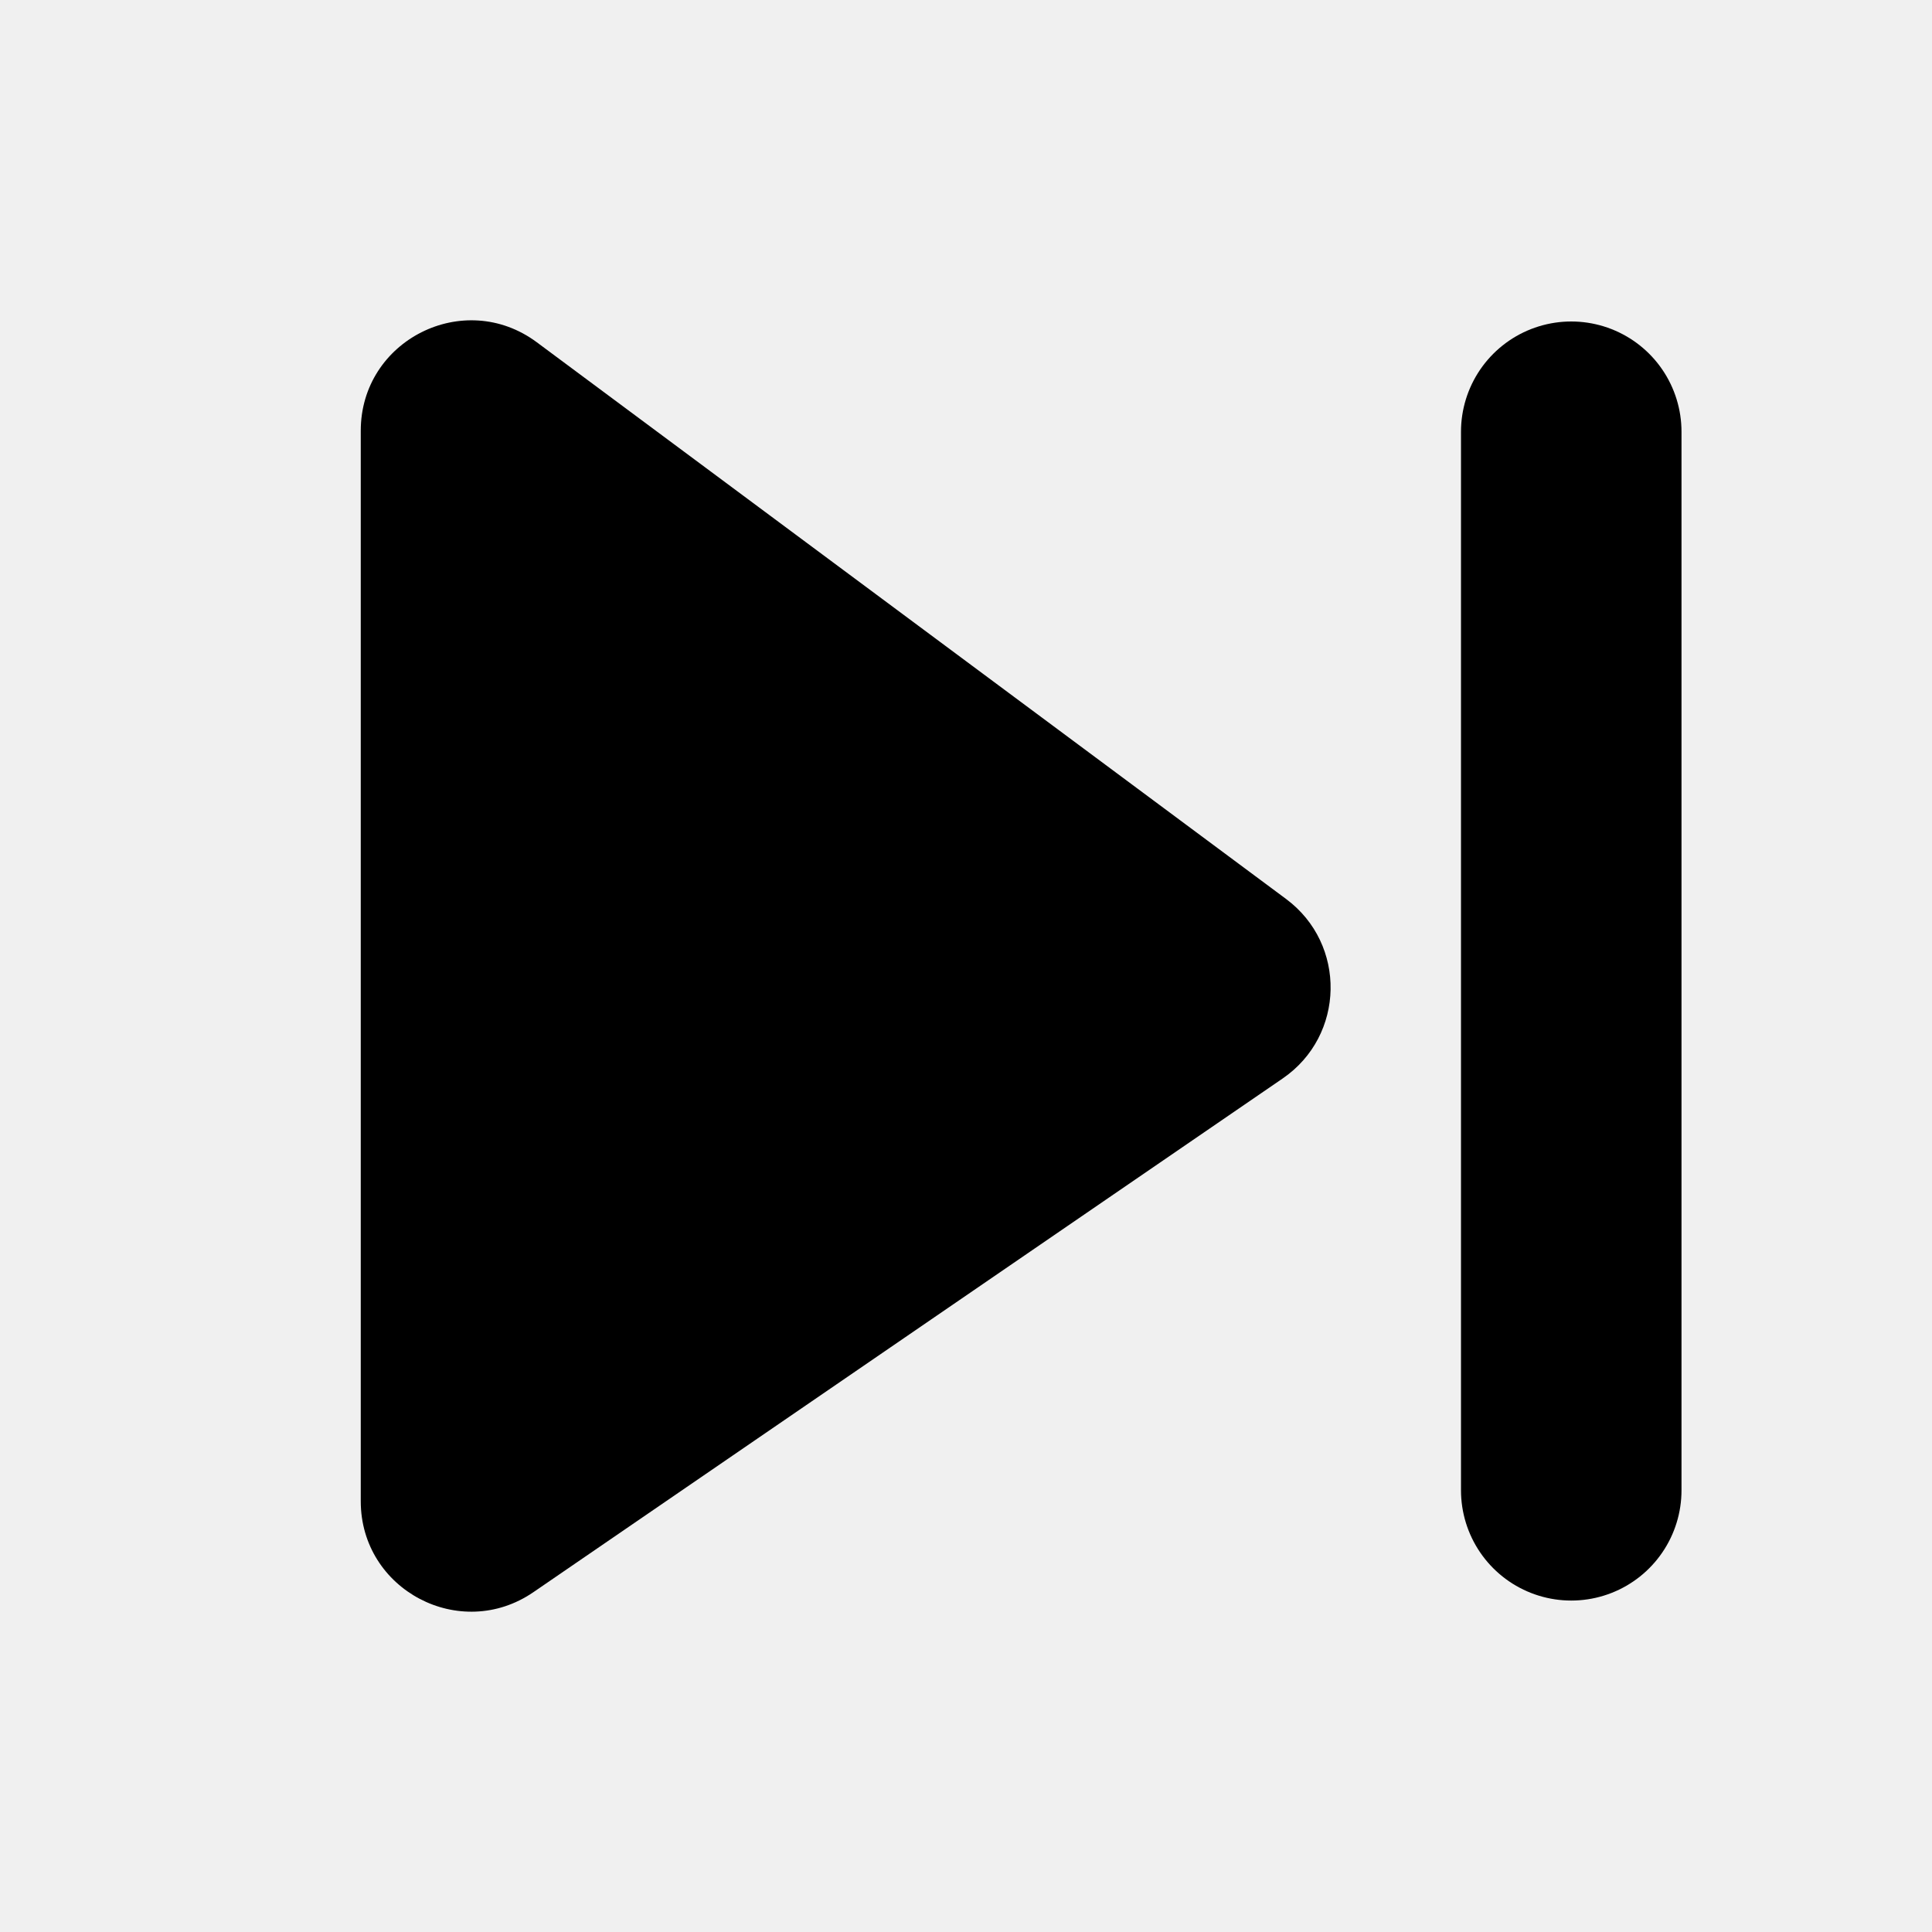
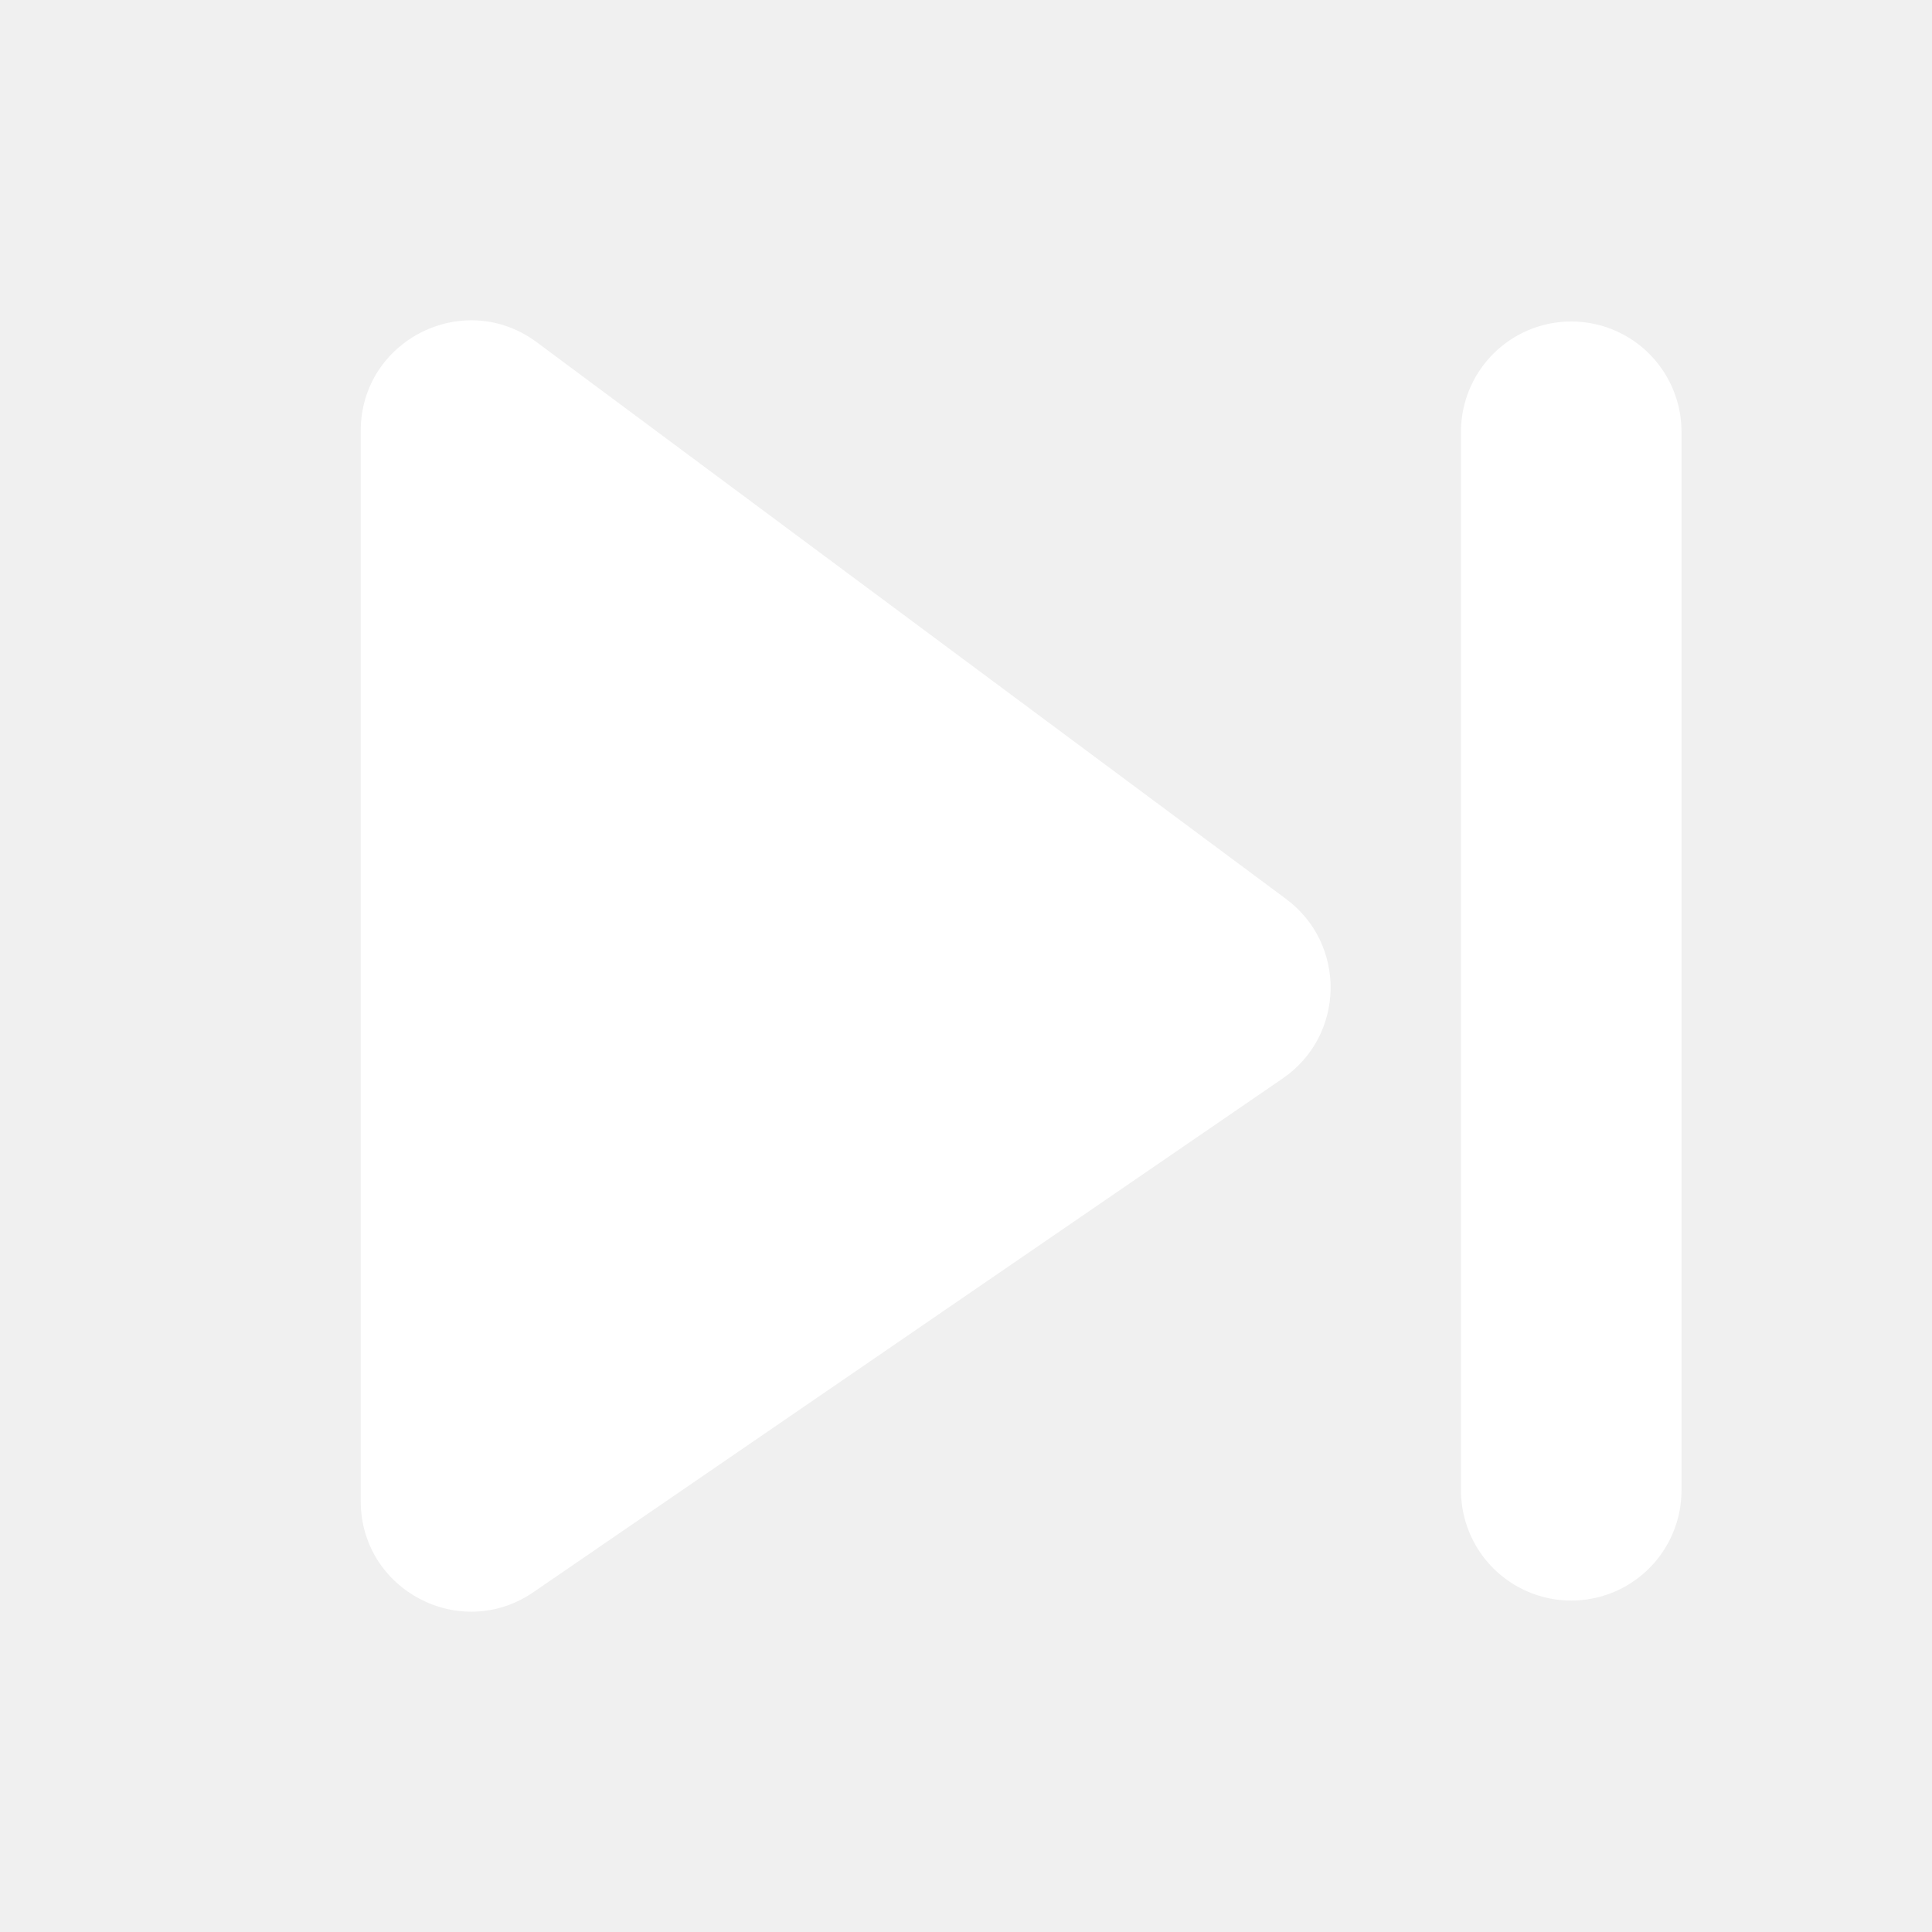
<svg xmlns="http://www.w3.org/2000/svg" width="100%" height="100%" viewBox="0 0 300 300" version="1.1" xml:space="preserve" style="fill-rule:evenodd;clip-rule:evenodd;stroke-linecap:round;">
  <g>
-     <path d="M243.982,67.04l0,164.373" style="fill:none;fill-rule:nonzero;stroke:#000;stroke-width:34.24px;" />
-     <path d="M199.706,139.596c9.434,7.009 9.164,21.22 -0.529,27.866l-116.355,79.772c-11.362,7.789 -26.804,-0.346 -26.804,-14.122l0,-166.222c0,-14.074 16.037,-22.138 27.334,-13.744l116.355,86.45Z" style="fill-rule:nonzero;" />
+     <path d="M243.982,67.04l0,164.373" style="fill:none;fill-rule:nonzero;stroke:#FFF;stroke-width:34.24px;" />
+     <path d="M199.706,139.596c9.434,7.009 9.164,21.22 -0.529,27.866l-116.355,79.772c-11.362,7.789 -26.804,-0.346 -26.804,-14.122l0,-166.222c0,-14.074 16.037,-22.138 27.334,-13.744l116.355,86.45Z" style="fill:#FFF;fill-rule:nonzero;" />
  </g>
</svg>
